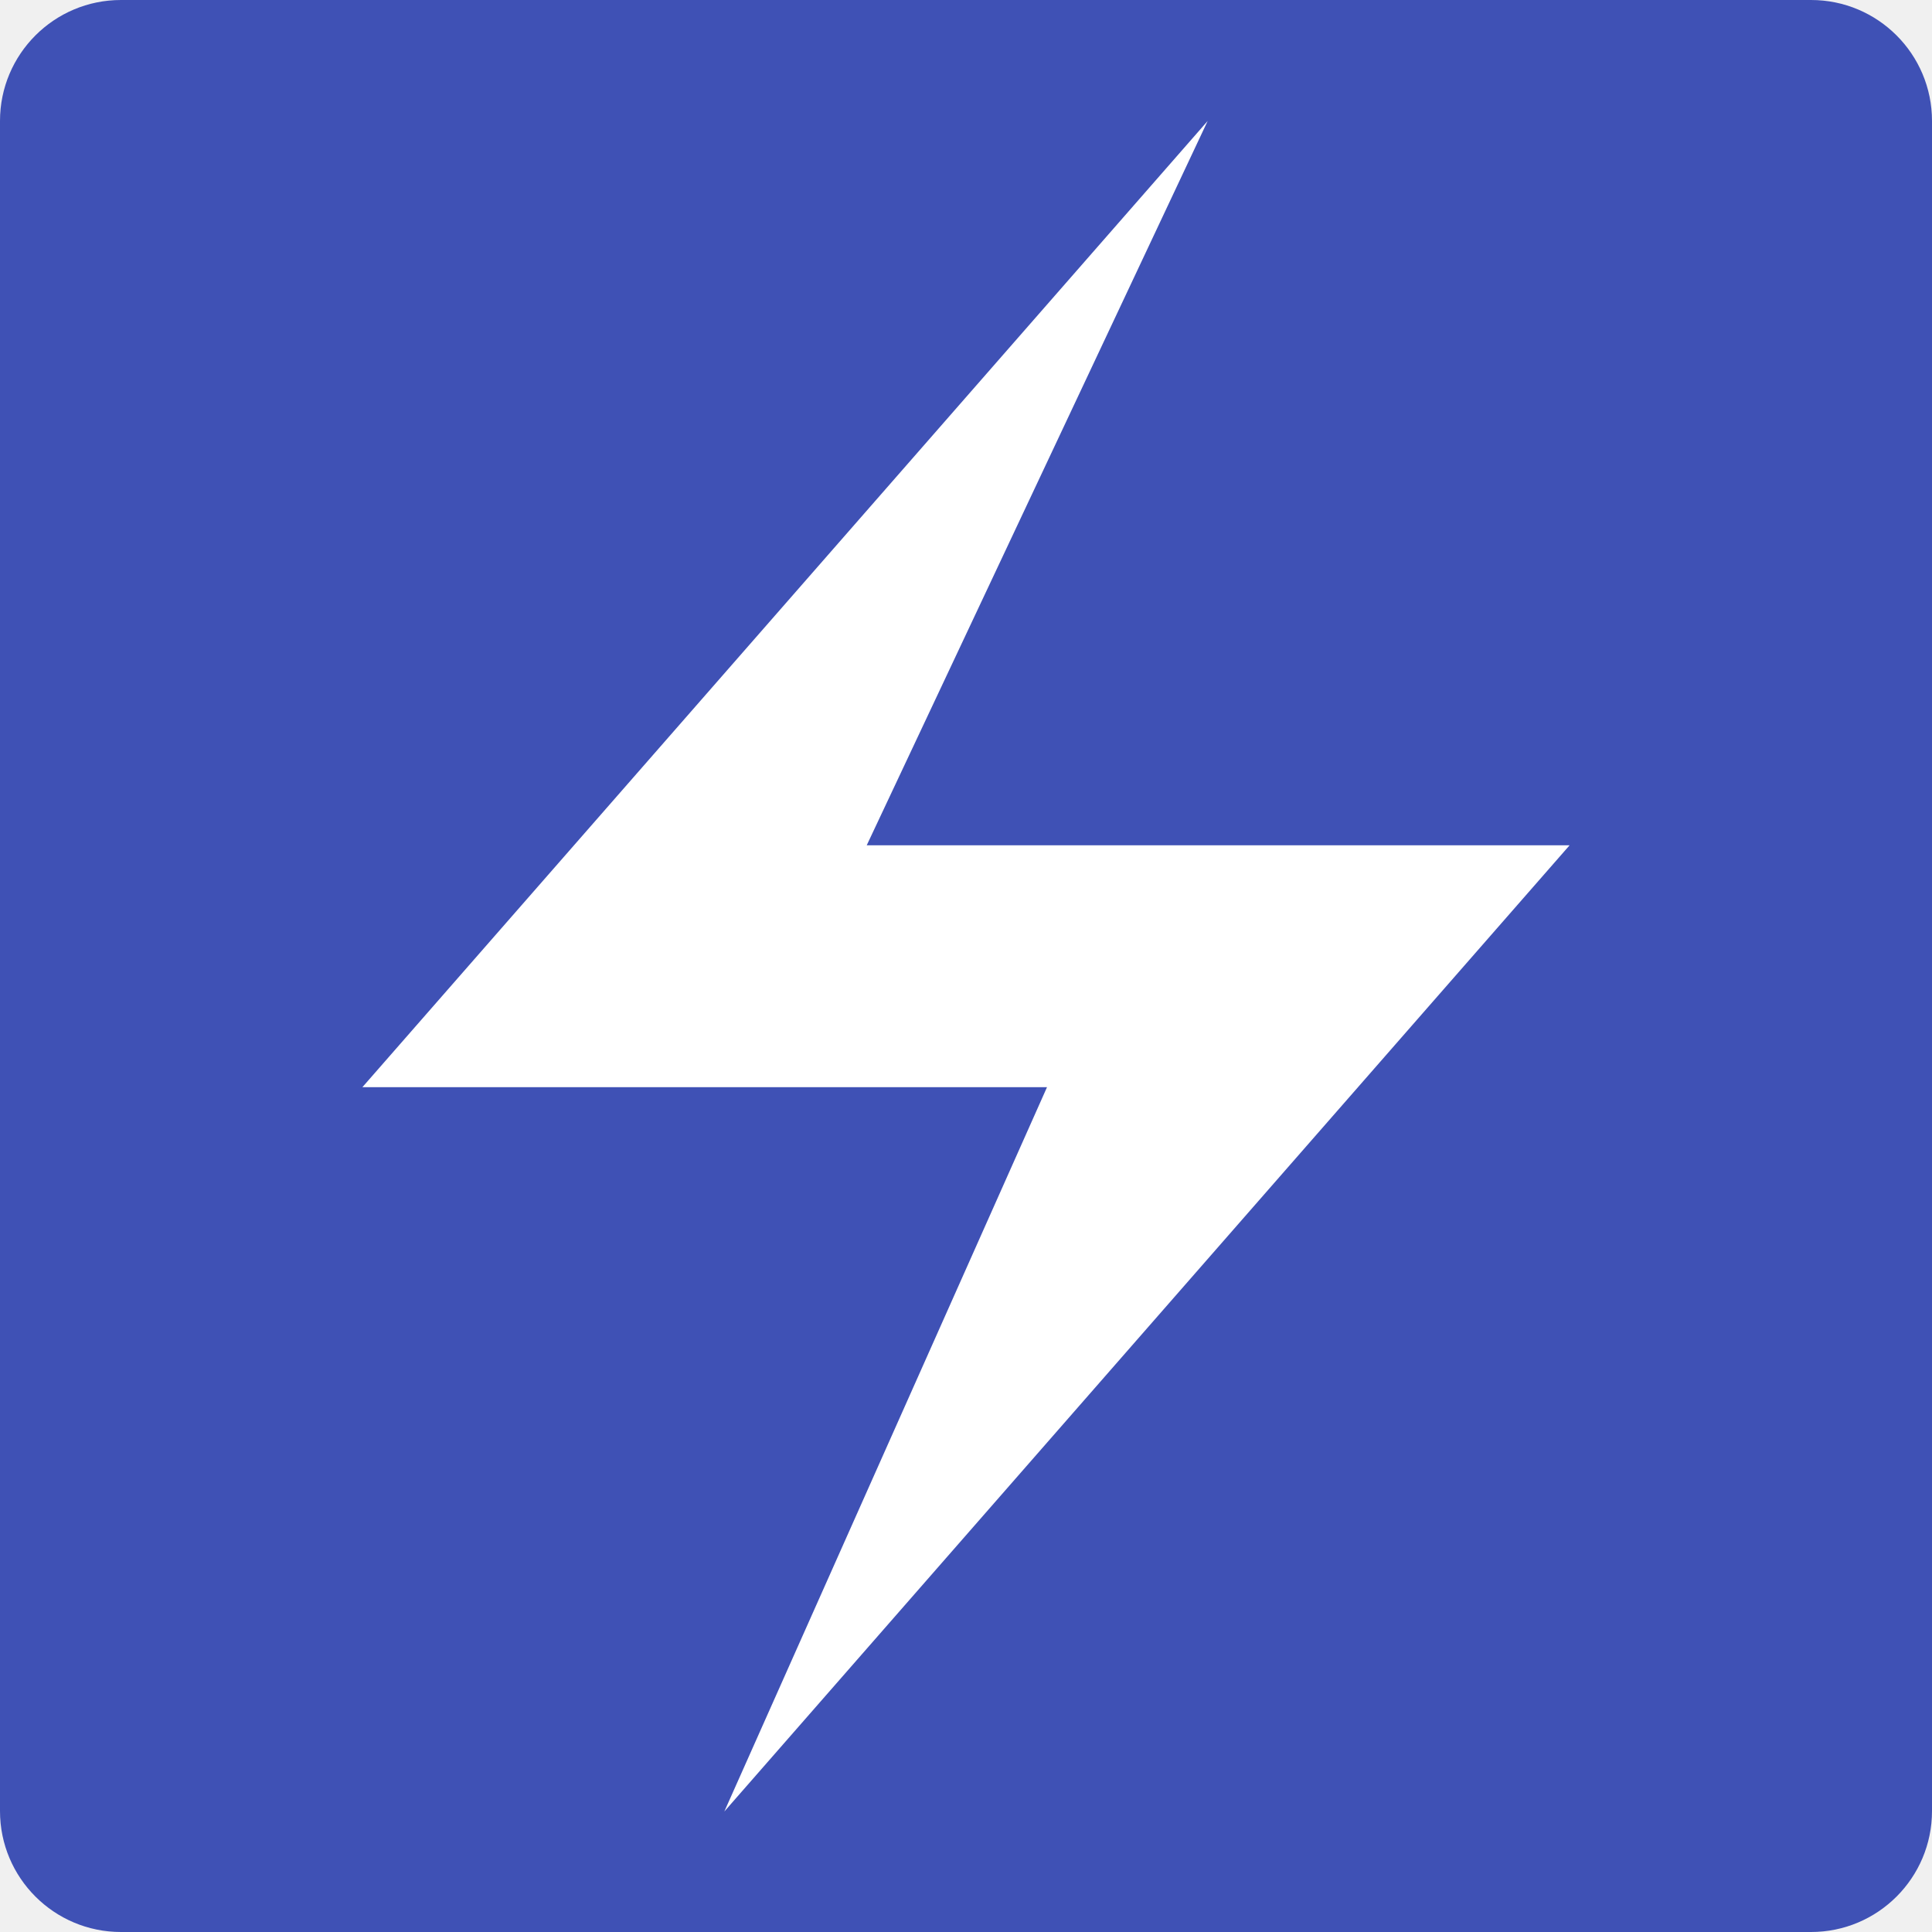
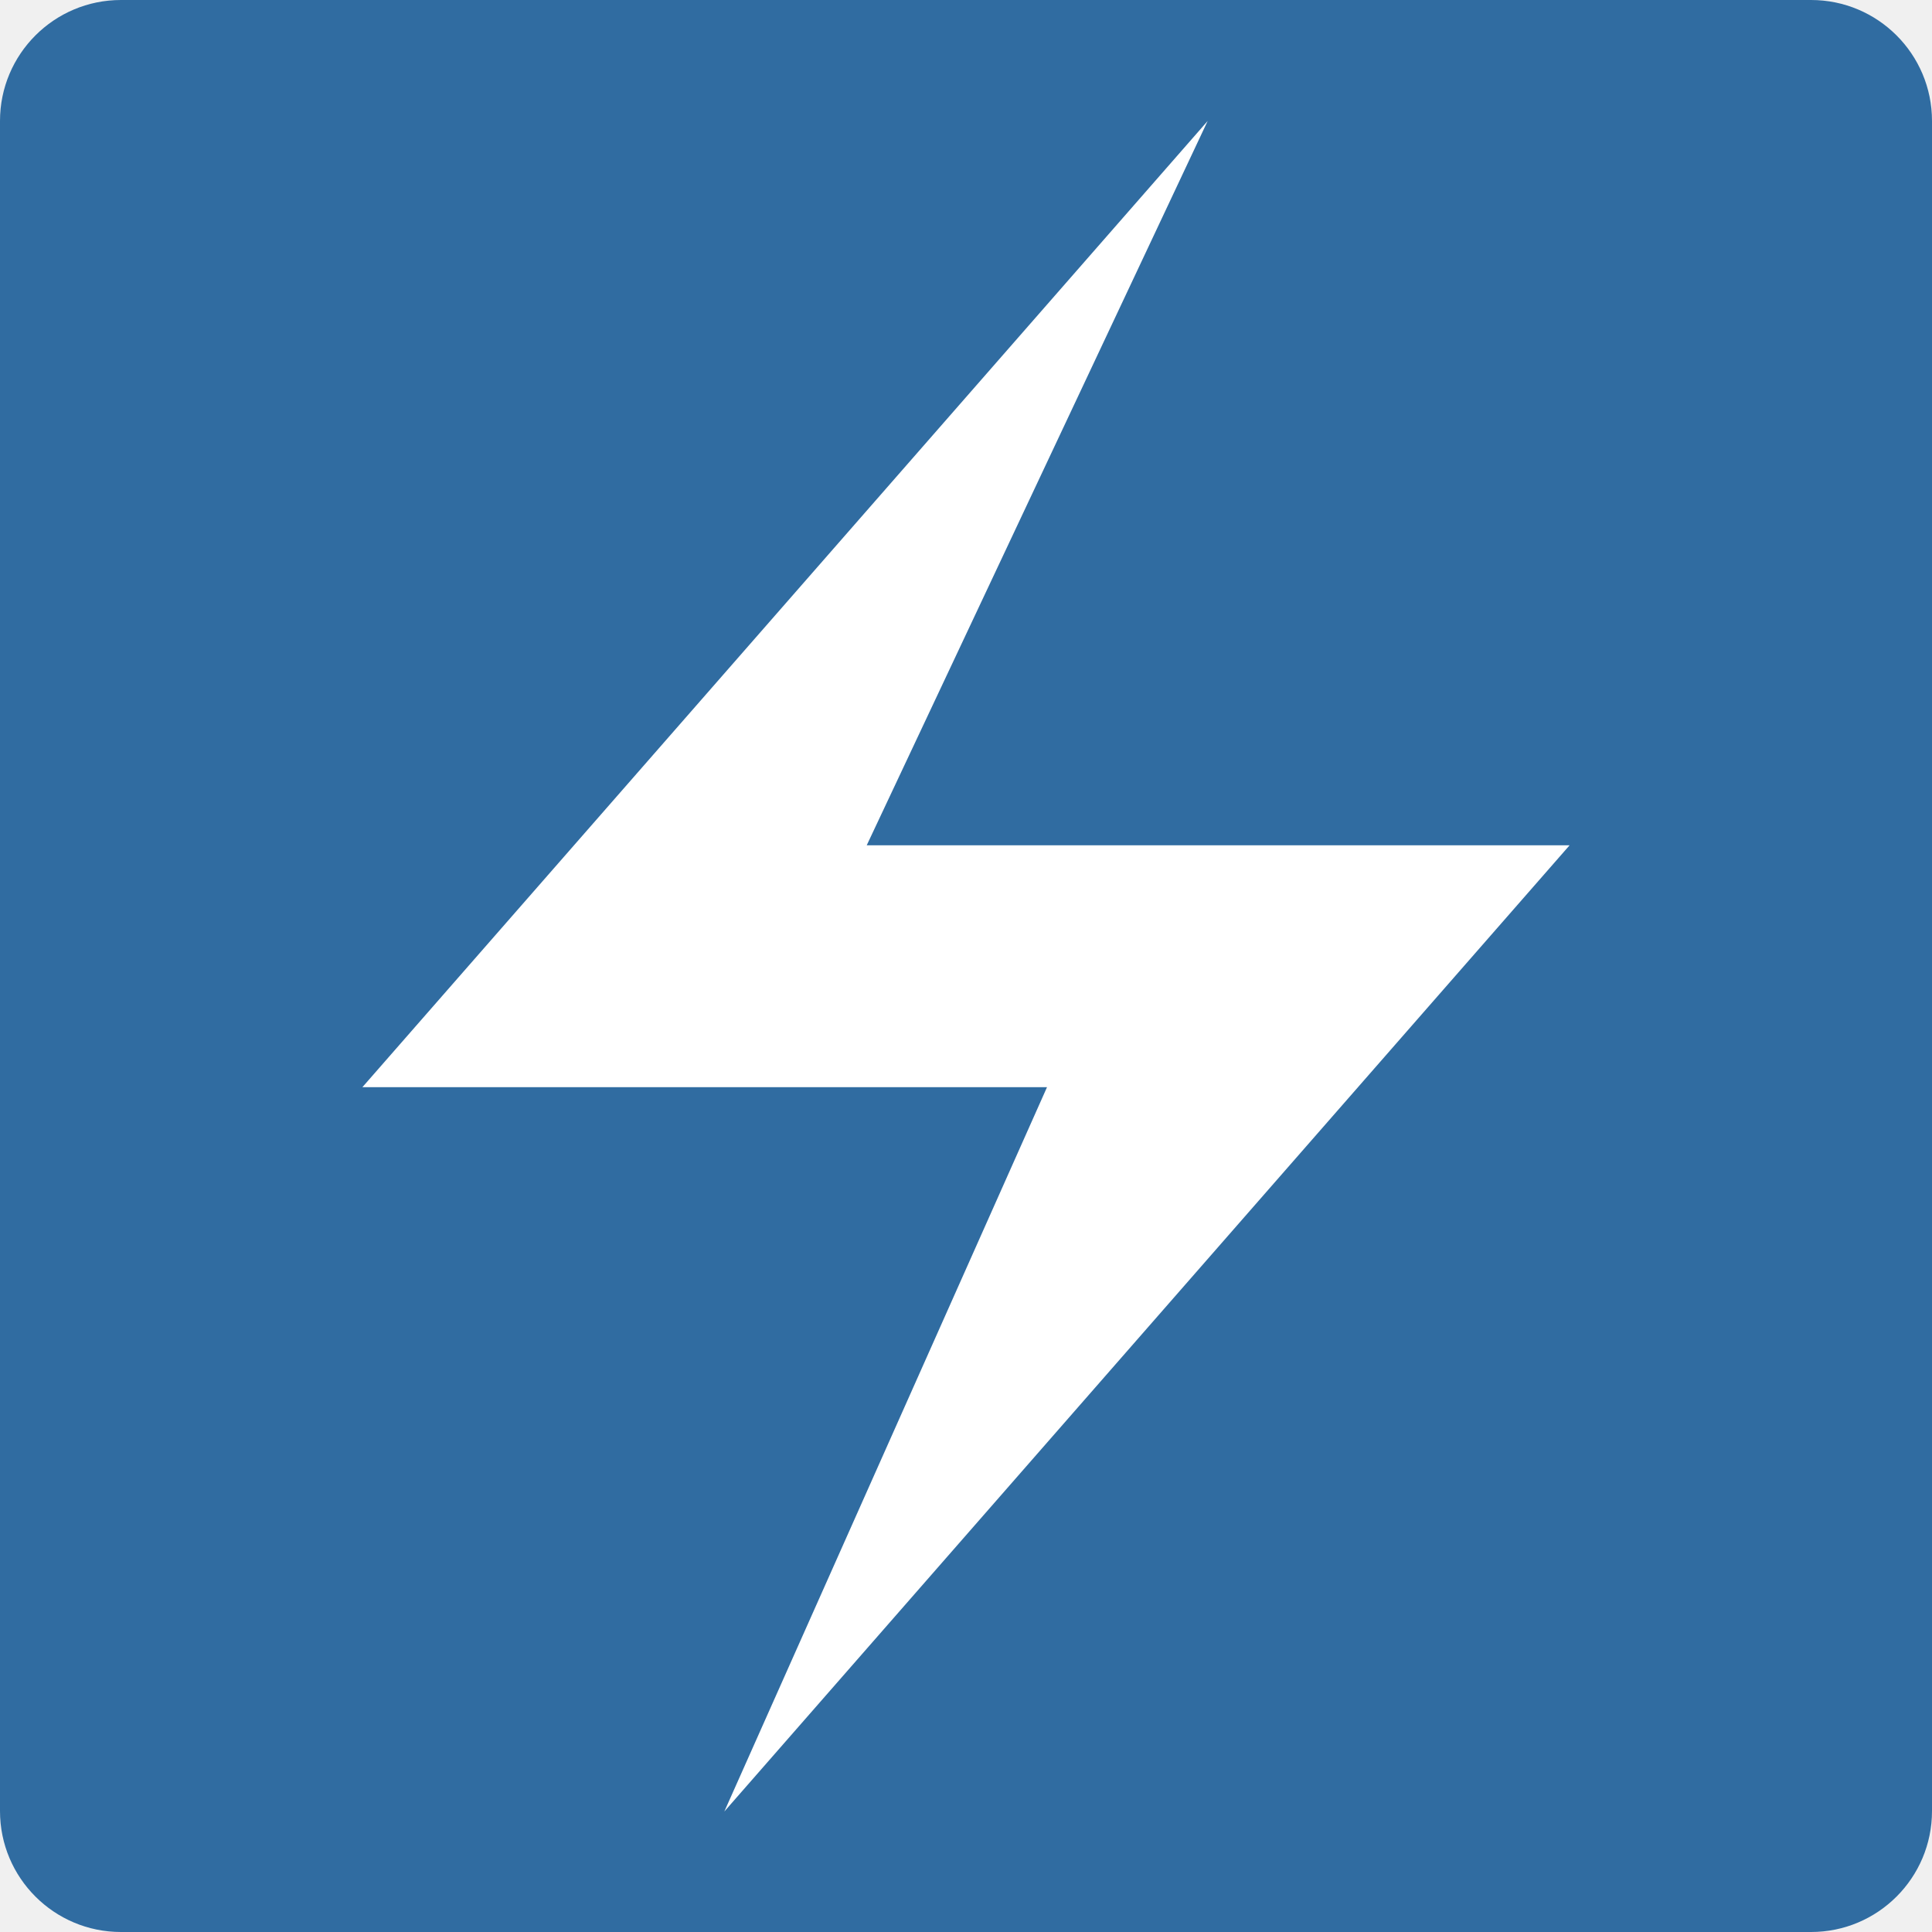
<svg xmlns="http://www.w3.org/2000/svg" width="16" height="16" version="1.1" viewBox="0 0 4.233 4.233">
  <g>
-     <rect width="4.233" height="4.233" rx=".265" fill="#3f51b5" stroke-linecap="round" stroke-linejoin="round" stroke-miterlimit="0" stroke-width=".132" />
+     <rect width="4.233" height="4.233" rx=".265" fill="#306ca1" stroke-linecap="round" stroke-linejoin="round" stroke-miterlimit="0" stroke-width=".132" />
    <path d="m2.646 0.265-1.852 2.117h1.5l-0.707 1.587 1.852-2.117h-1.54z" fill="#fff" />
  </g>
</svg>
